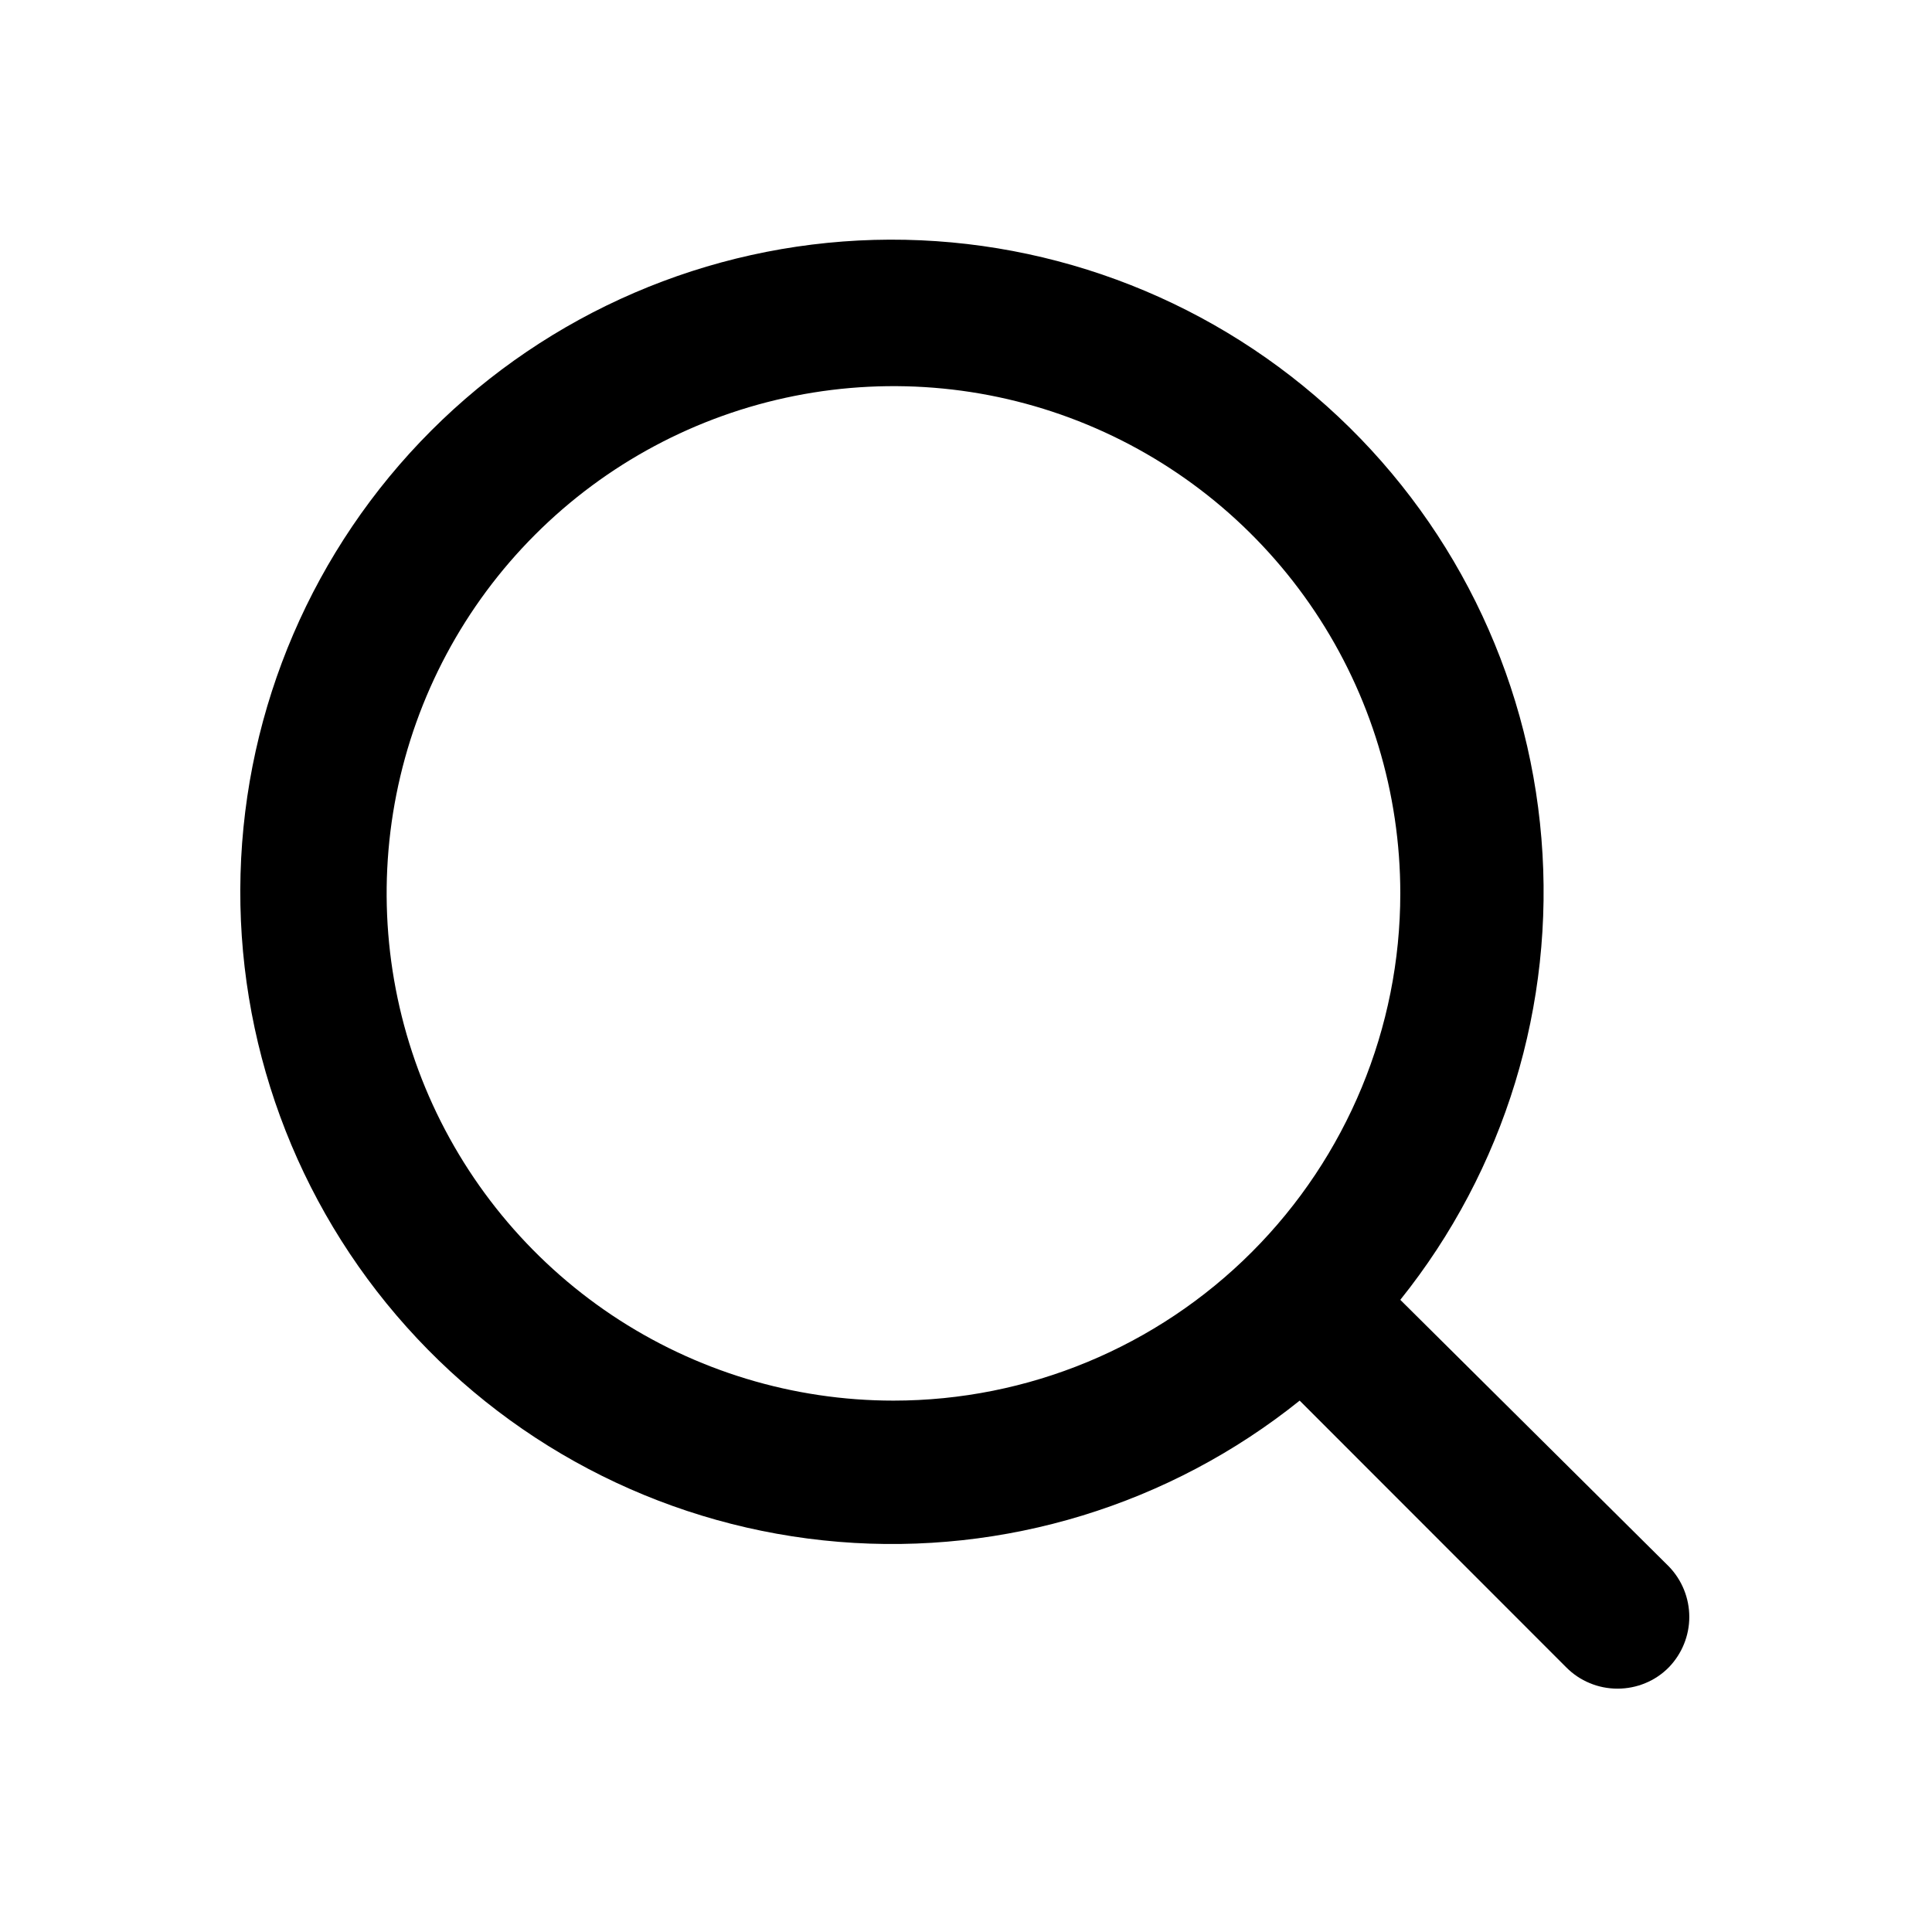
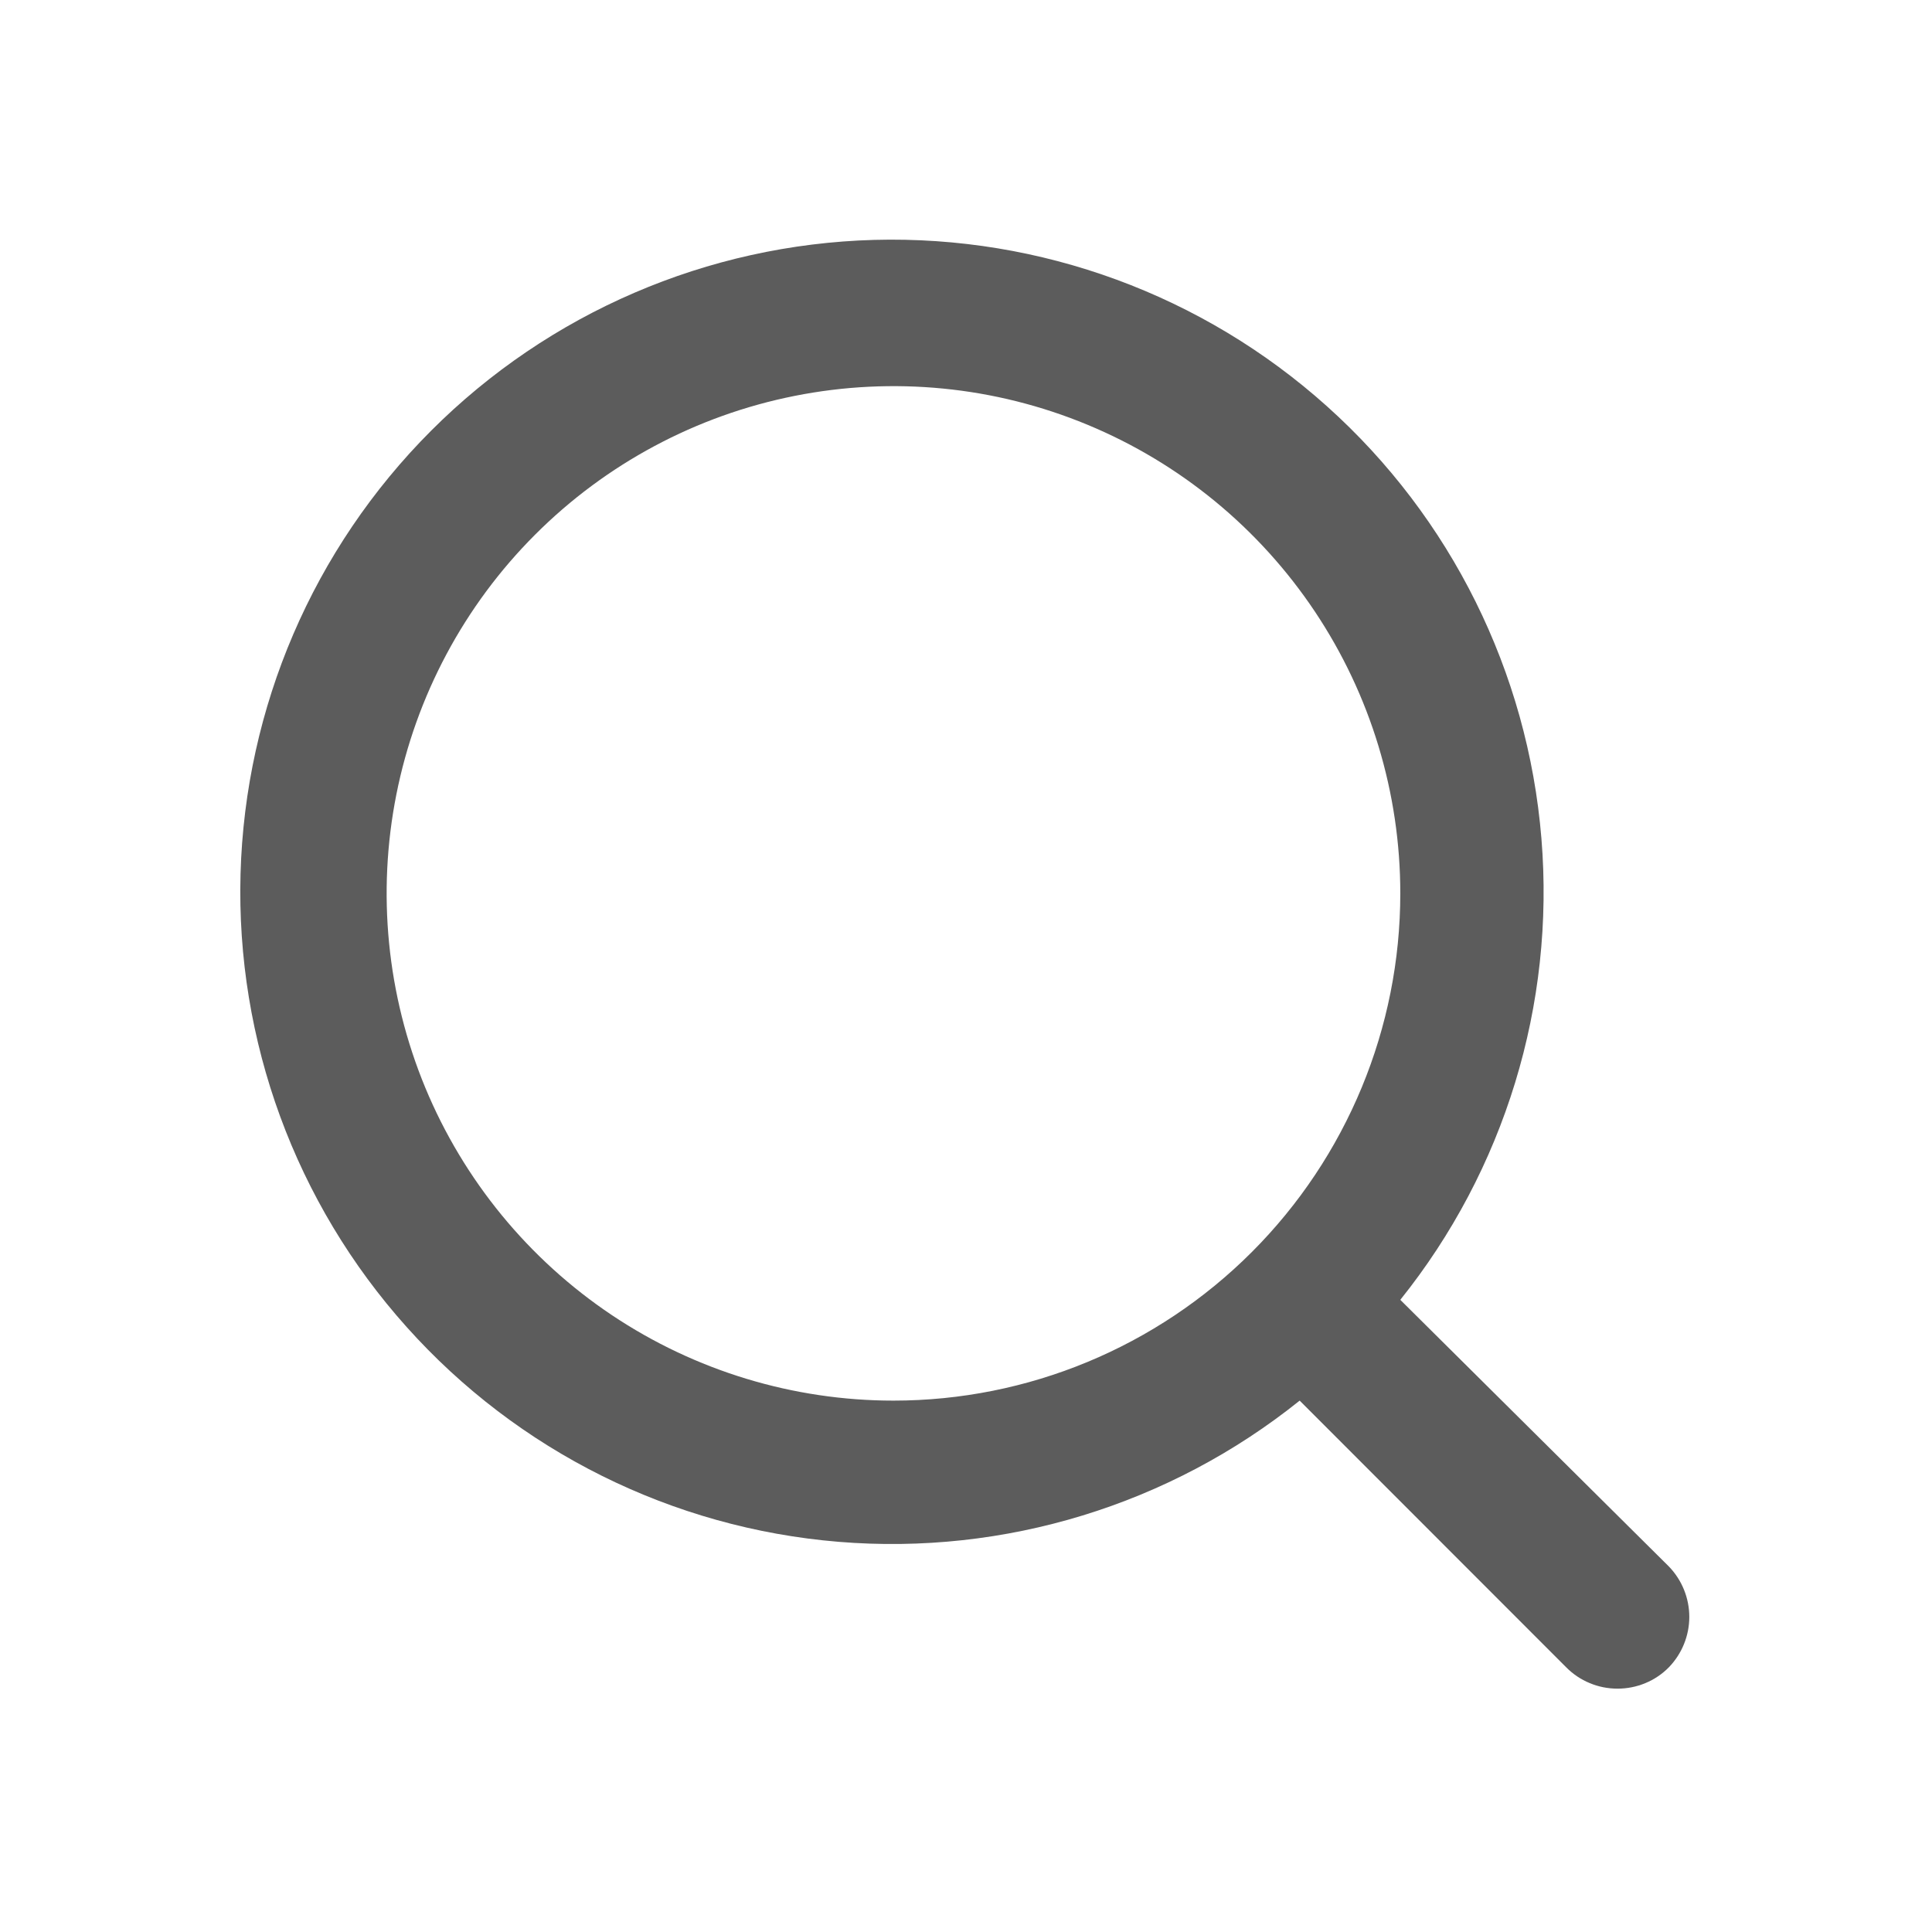
- <svg xmlns="http://www.w3.org/2000/svg" viewBox="0 0 24 24">
-   <path d="M20.732 19.46L17.395 16.147C18.691 14.531 19.318 12.48 19.148 10.415C18.979 8.35 18.025 6.428 16.483 5.046C14.941 3.663 12.928 2.924 10.859 2.98C8.789 3.037 6.82 3.885 5.356 5.35C3.892 6.815 3.045 8.786 2.988 10.857C2.931 12.928 3.67 14.943 5.052 16.485C6.433 18.028 8.353 18.983 10.417 19.153C12.48 19.323 14.53 18.695 16.145 17.399L19.455 20.711C19.539 20.796 19.638 20.863 19.748 20.908C19.857 20.954 19.975 20.977 20.094 20.977C20.212 20.977 20.33 20.954 20.44 20.908C20.549 20.863 20.649 20.796 20.732 20.711C20.894 20.543 20.985 20.319 20.985 20.086C20.985 19.852 20.894 19.628 20.732 19.46ZM11.099 17.399C9.854 17.399 8.636 17.029 7.601 16.337C6.566 15.644 5.759 14.66 5.282 13.509C4.806 12.357 4.681 11.091 4.924 9.868C5.167 8.646 5.766 7.523 6.647 6.642C7.527 5.761 8.649 5.161 9.871 4.918C11.092 4.675 12.358 4.799 13.508 5.276C14.659 5.753 15.642 6.561 16.334 7.597C17.026 8.633 17.395 9.851 17.395 11.098C17.395 12.769 16.732 14.371 15.551 15.553C14.37 16.735 12.769 17.399 11.099 17.399Z" />
+ <svg xmlns="http://www.w3.org/2000/svg" width="24" height="24" viewBox="0 0 24 24" fill="none">
+   <path d="M20.732 19.46L17.395 16.147C18.691 14.531 19.318 12.48 19.148 10.415C18.979 8.35 18.025 6.428 16.483 5.046C14.941 3.663 12.928 2.924 10.859 2.98C8.789 3.037 6.82 3.885 5.356 5.35C3.892 6.815 3.045 8.786 2.988 10.857C2.931 12.928 3.67 14.943 5.052 16.485C6.433 18.028 8.353 18.983 10.417 19.153C12.48 19.323 14.53 18.695 16.145 17.399L19.455 20.711C19.539 20.796 19.638 20.863 19.748 20.908C19.857 20.954 19.975 20.977 20.094 20.977C20.212 20.977 20.33 20.954 20.44 20.908C20.549 20.863 20.649 20.796 20.732 20.711C20.894 20.543 20.985 20.319 20.985 20.086C20.985 19.852 20.894 19.628 20.732 19.46ZM11.099 17.399C9.854 17.399 8.636 17.029 7.601 16.337C6.566 15.644 5.759 14.66 5.282 13.509C4.806 12.357 4.681 11.091 4.924 9.868C5.167 8.646 5.766 7.523 6.647 6.642C7.527 5.761 8.649 5.161 9.871 4.918C11.092 4.675 12.358 4.799 13.508 5.276C14.659 5.753 15.642 6.561 16.334 7.597C17.026 8.633 17.395 9.851 17.395 11.098C17.395 12.769 16.732 14.371 15.551 15.553C14.37 16.735 12.769 17.399 11.099 17.399Z" fill="#5C5C5C" />
</svg>
